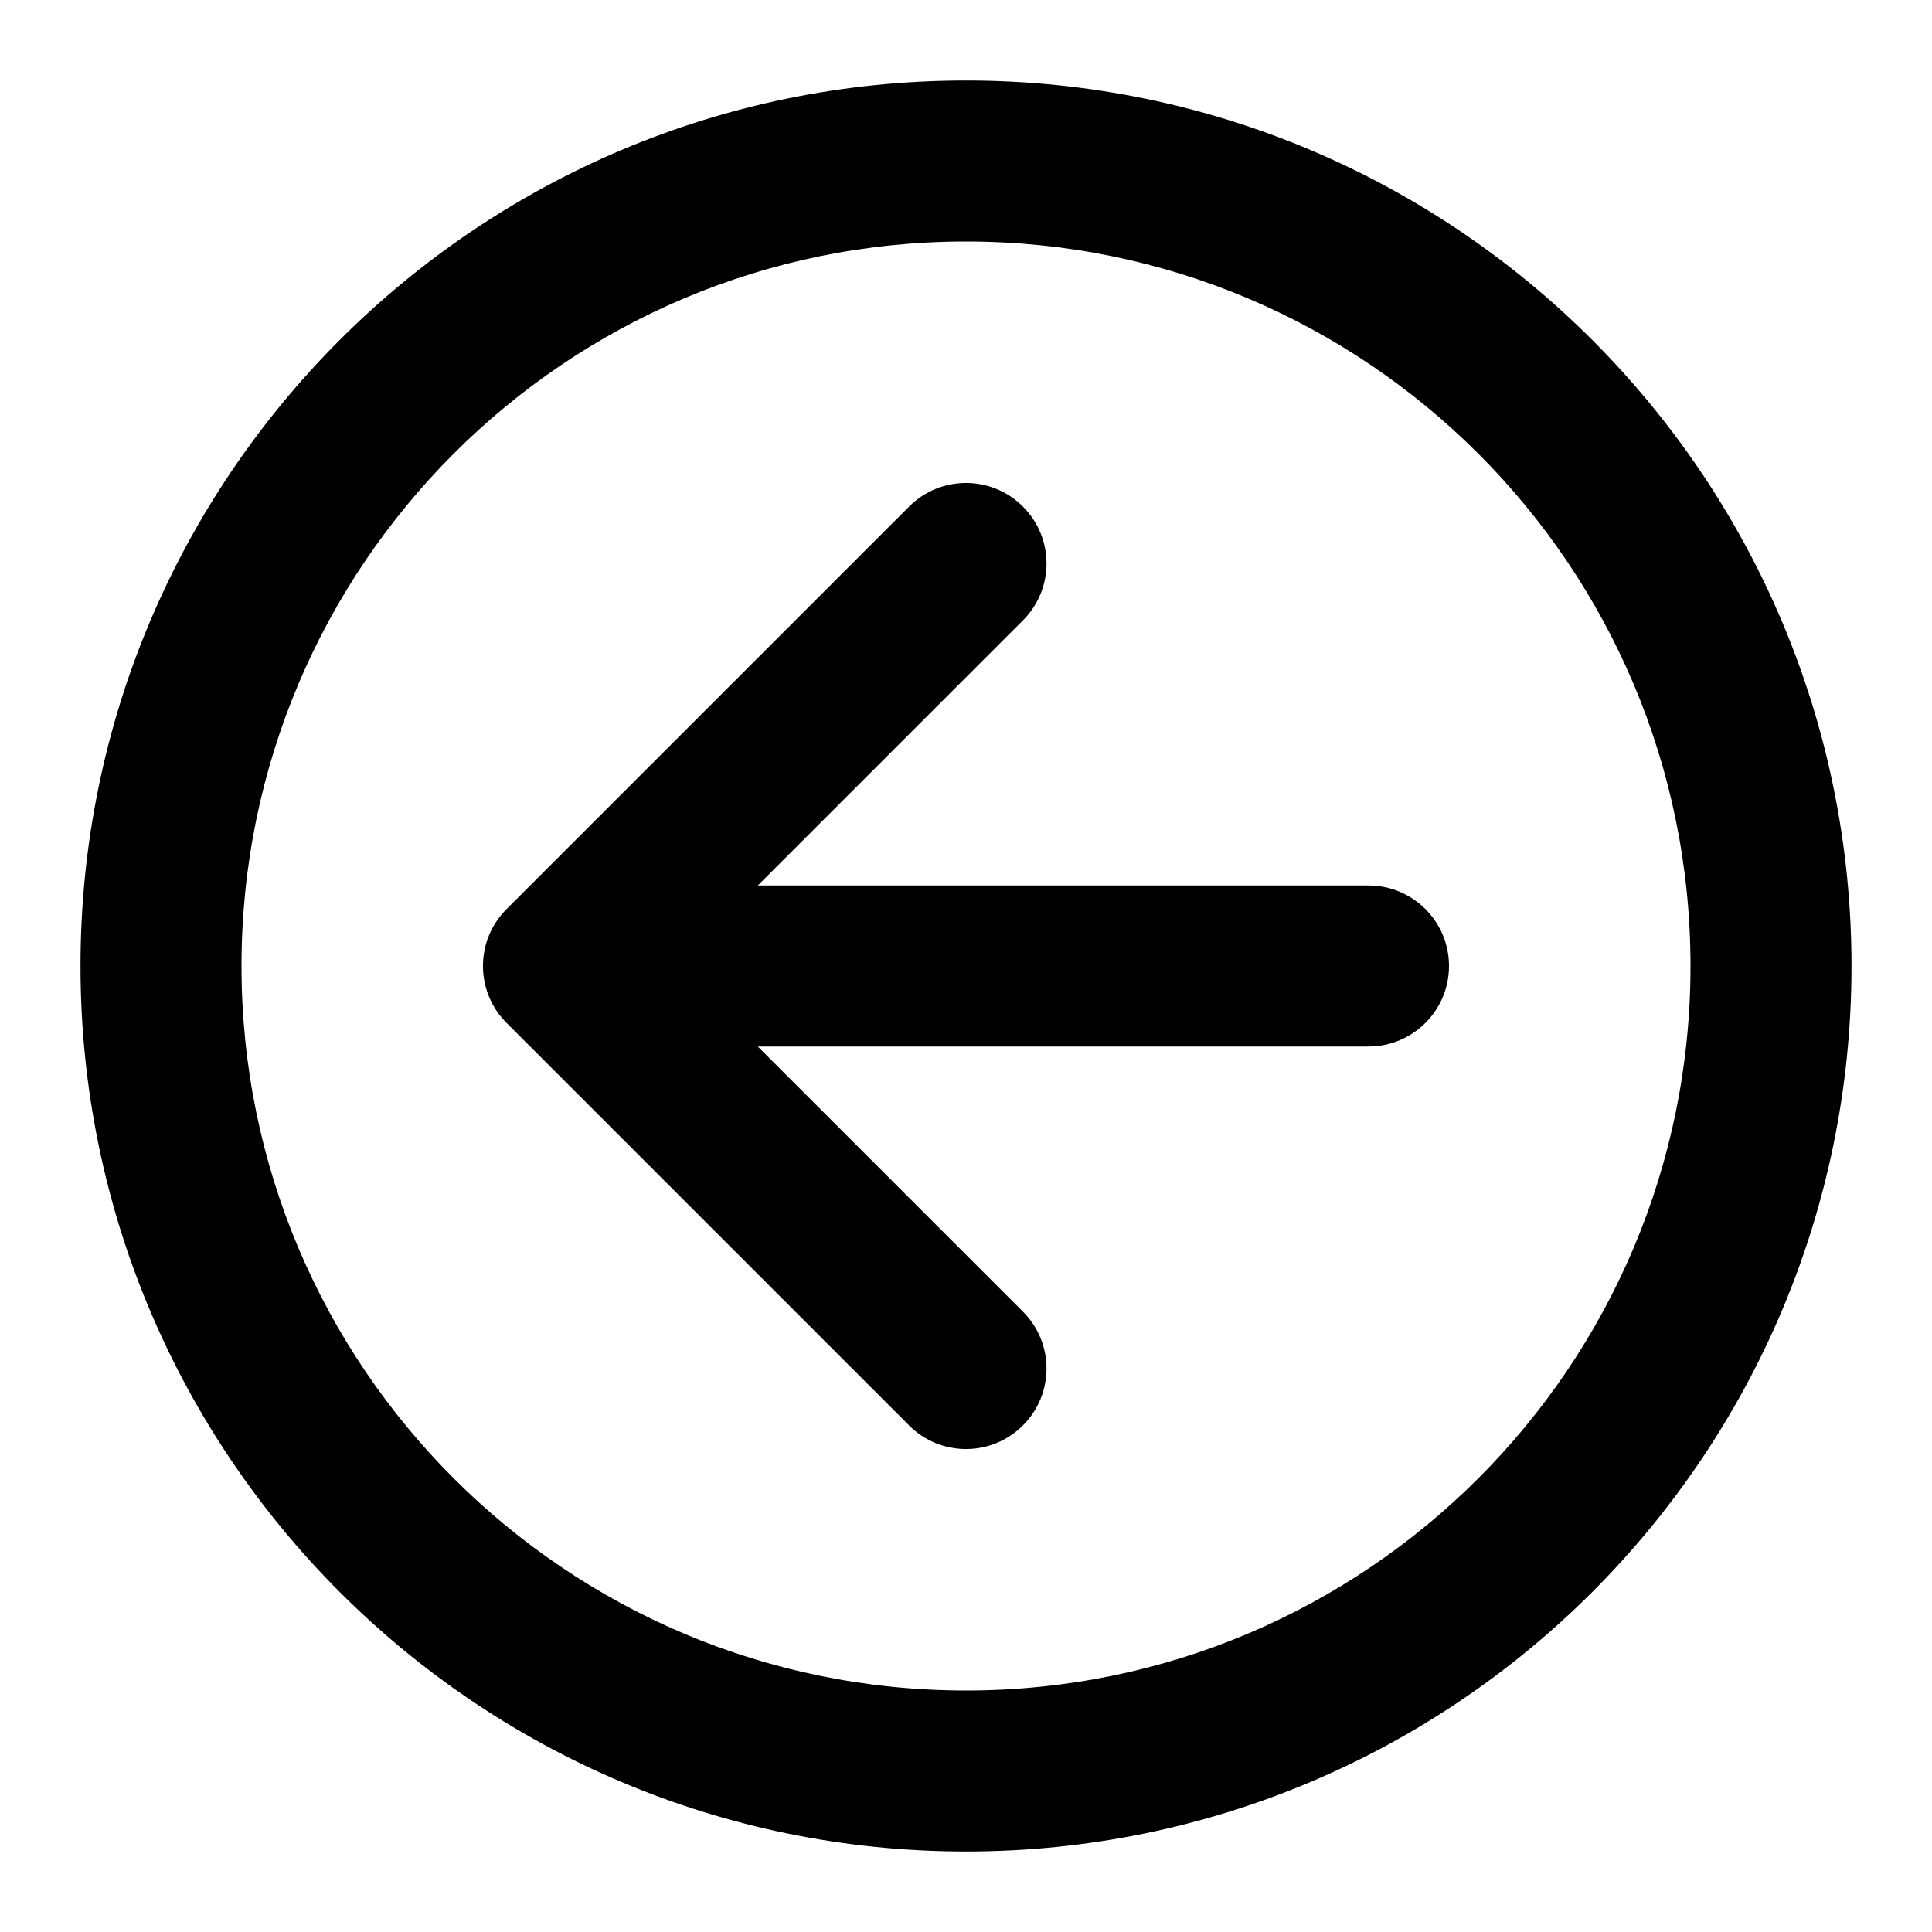
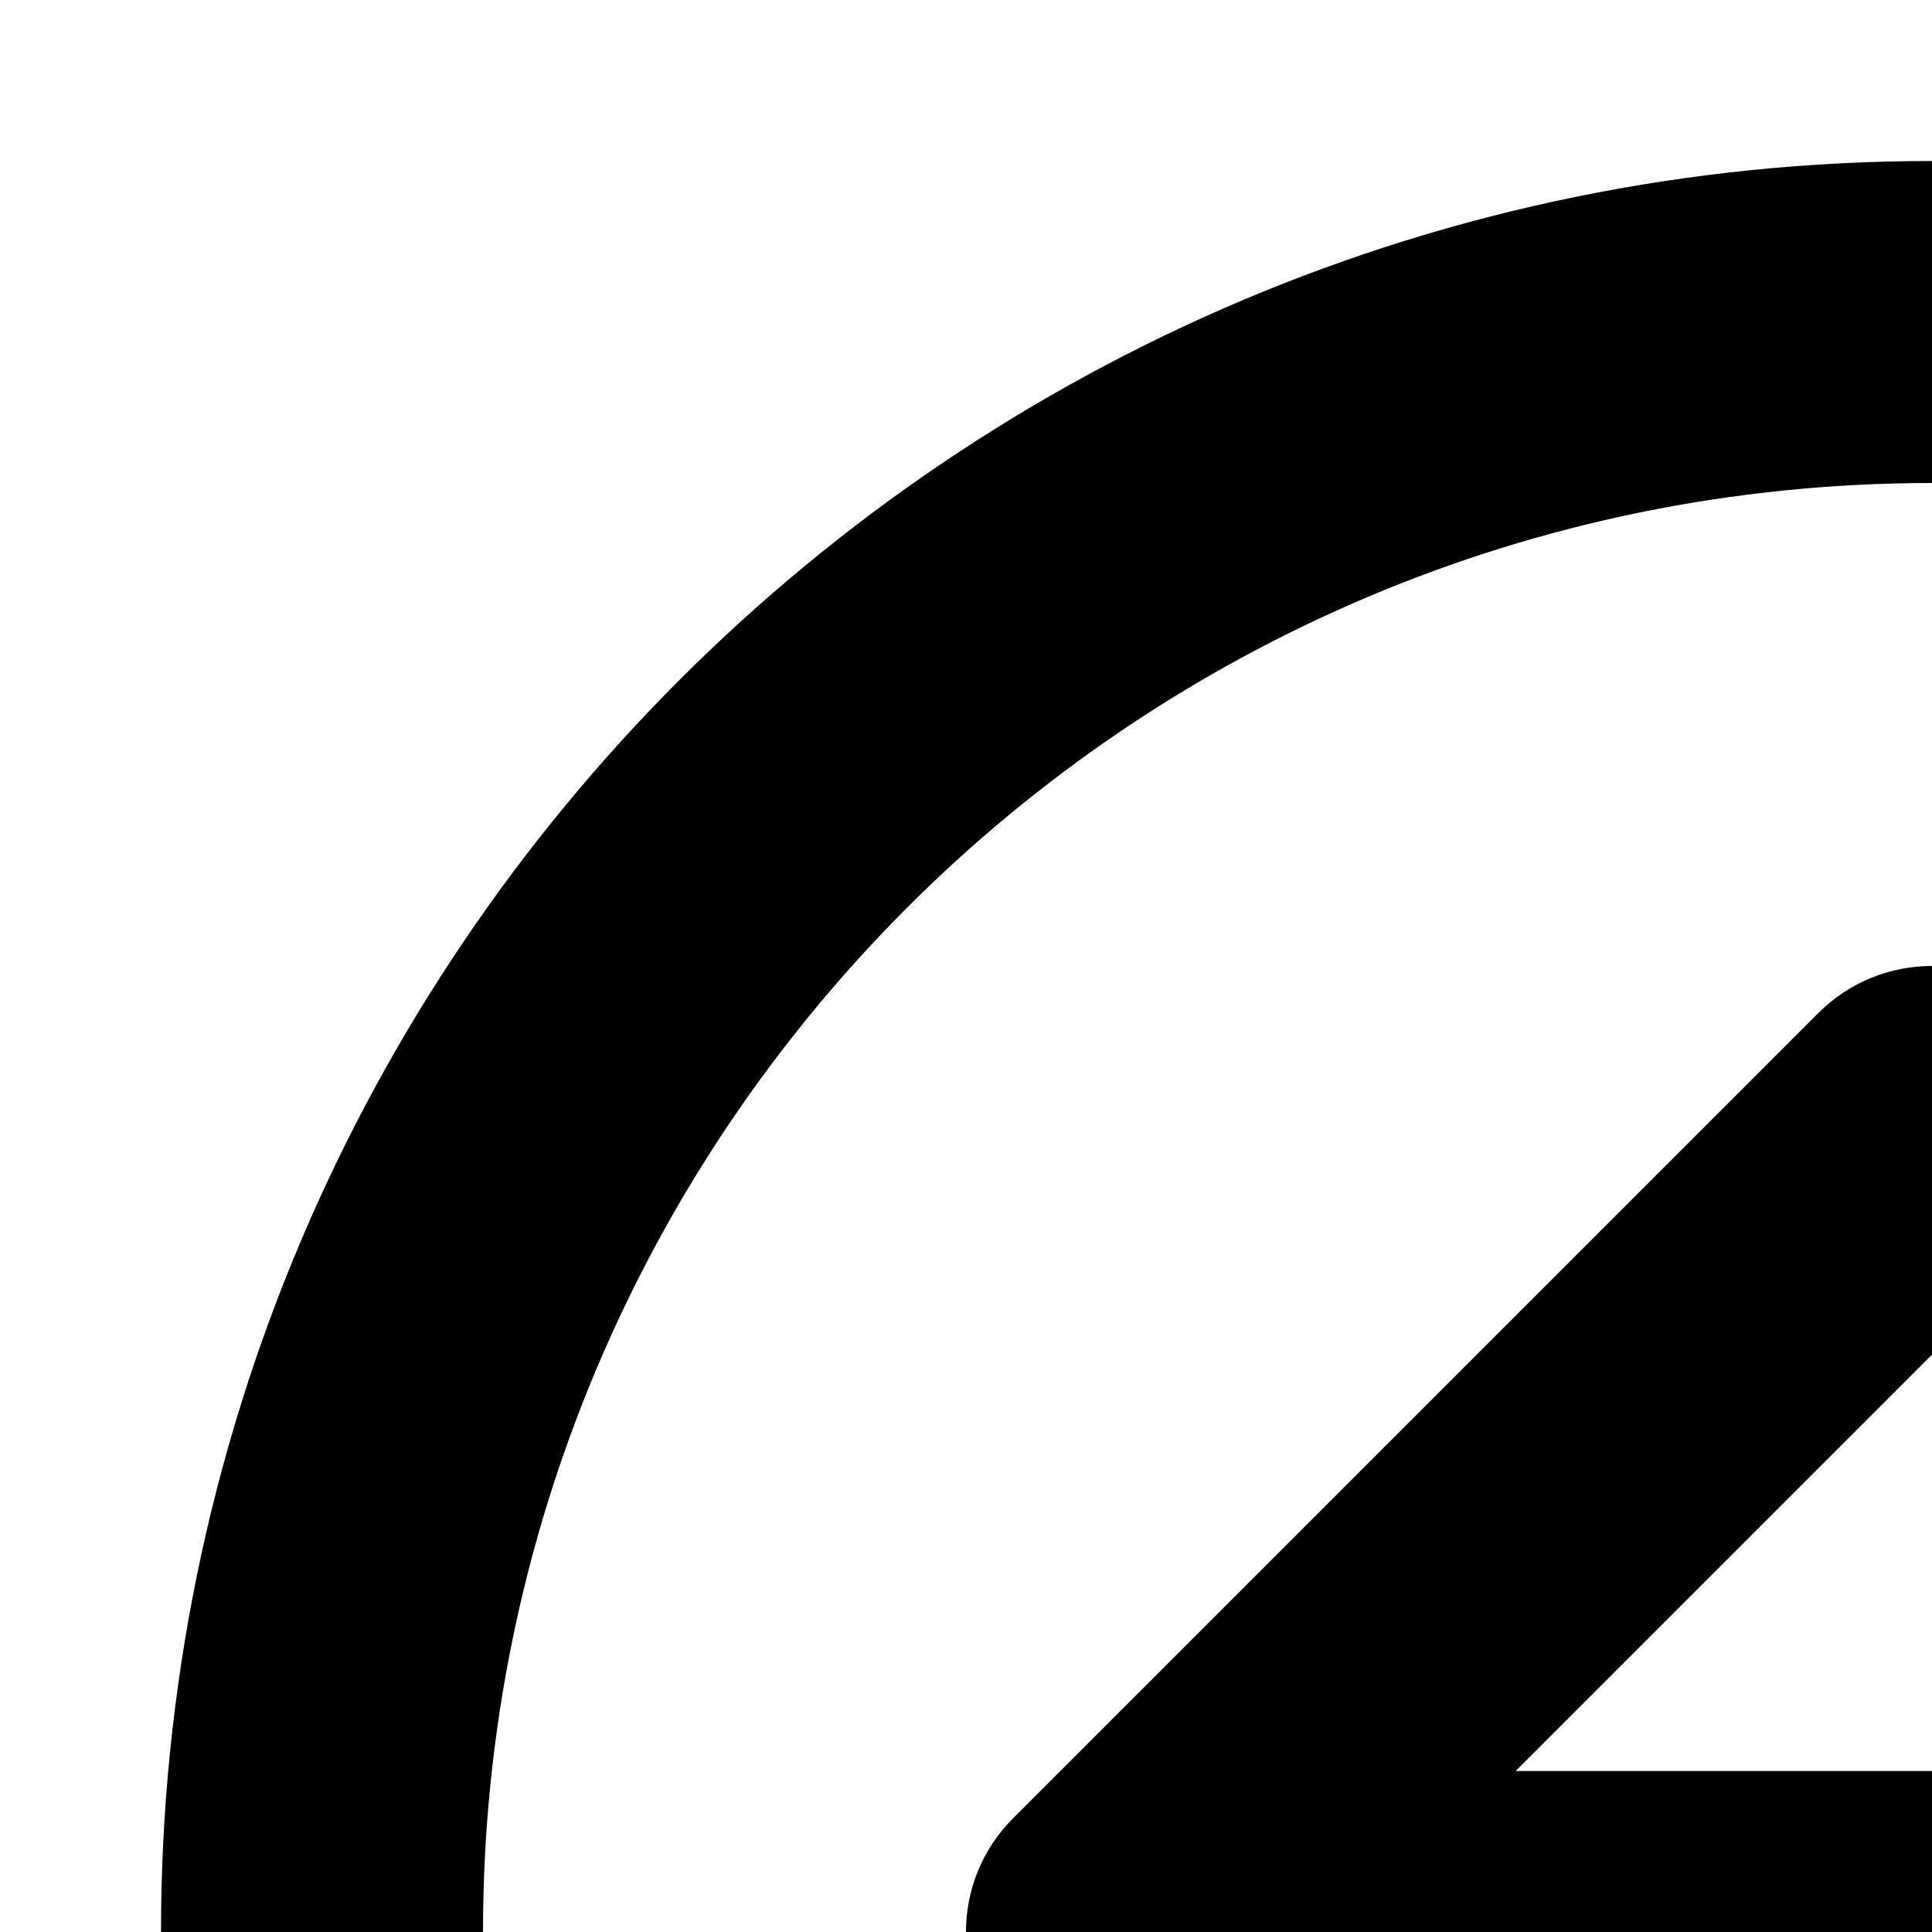
- <svg xmlns="http://www.w3.org/2000/svg" width="800px" height="800px" viewBox="0 0 24 24" fill="none">
-   <path fill-rule="evenodd" clip-rule="evenodd" d="M3 12C3 7.029 7.029 3 12 3C16.971 3 21 7.029 21 12C21 16.971 16.971 21 12 21C7.029 21 3 16.971 3 12ZM12 1C5.925 1 1 5.925 1 12C1 18.075 5.925 23 12 23C18.075 23 23 18.075 23 12C23 5.925 18.075 1 12 1ZM12.707 7.707C13.098 7.317 13.098 6.683 12.707 6.293C12.317 5.902 11.683 5.902 11.293 6.293L6.293 11.293C5.902 11.683 5.902 12.317 6.293 12.707L11.293 17.707C11.683 18.098 12.317 18.098 12.707 17.707C13.098 17.317 13.098 16.683 12.707 16.293L9.414 13H17C17.552 13 18 12.552 18 12C18 11.448 17.552 11 17 11H9.414L12.707 7.707Z" fill="#000000" />
+ <svg xmlns="http://www.w3.org/2000/svg" viewBox="0 0 12 12" fill="none">
+   <path fill-rule="evenodd" clip-rule="evenodd" d="M3 12C3 7.029 7.029 3 12 3C16.971 3 21 7.029 21 12C21 16.971 16.971 21 12 21C7.029 21 3 16.971 3 12ZM12 1C5.925 1 1 5.925 1 12C1 18.075 5.925 23 12 23C18.075 23 23 18.075 23 12C23 5.925 18.075 1 12 1ZM12.707 7.707C13.098 7.317 13.098 6.683 12.707 6.293C12.317 5.902 11.683 5.902 11.293 6.293L6.293 11.293C5.902 11.683 5.902 12.317 6.293 12.707L11.293 17.707C11.683 18.098 12.317 18.098 12.707 17.707C13.098 17.317 13.098 16.683 12.707 16.293L9.414 13H17C17.552 13 18 12.552 18 12C18 11.448 17.552 11 17 11H9.414L12.707 7.707Z" fill="currentColor" />
</svg>
